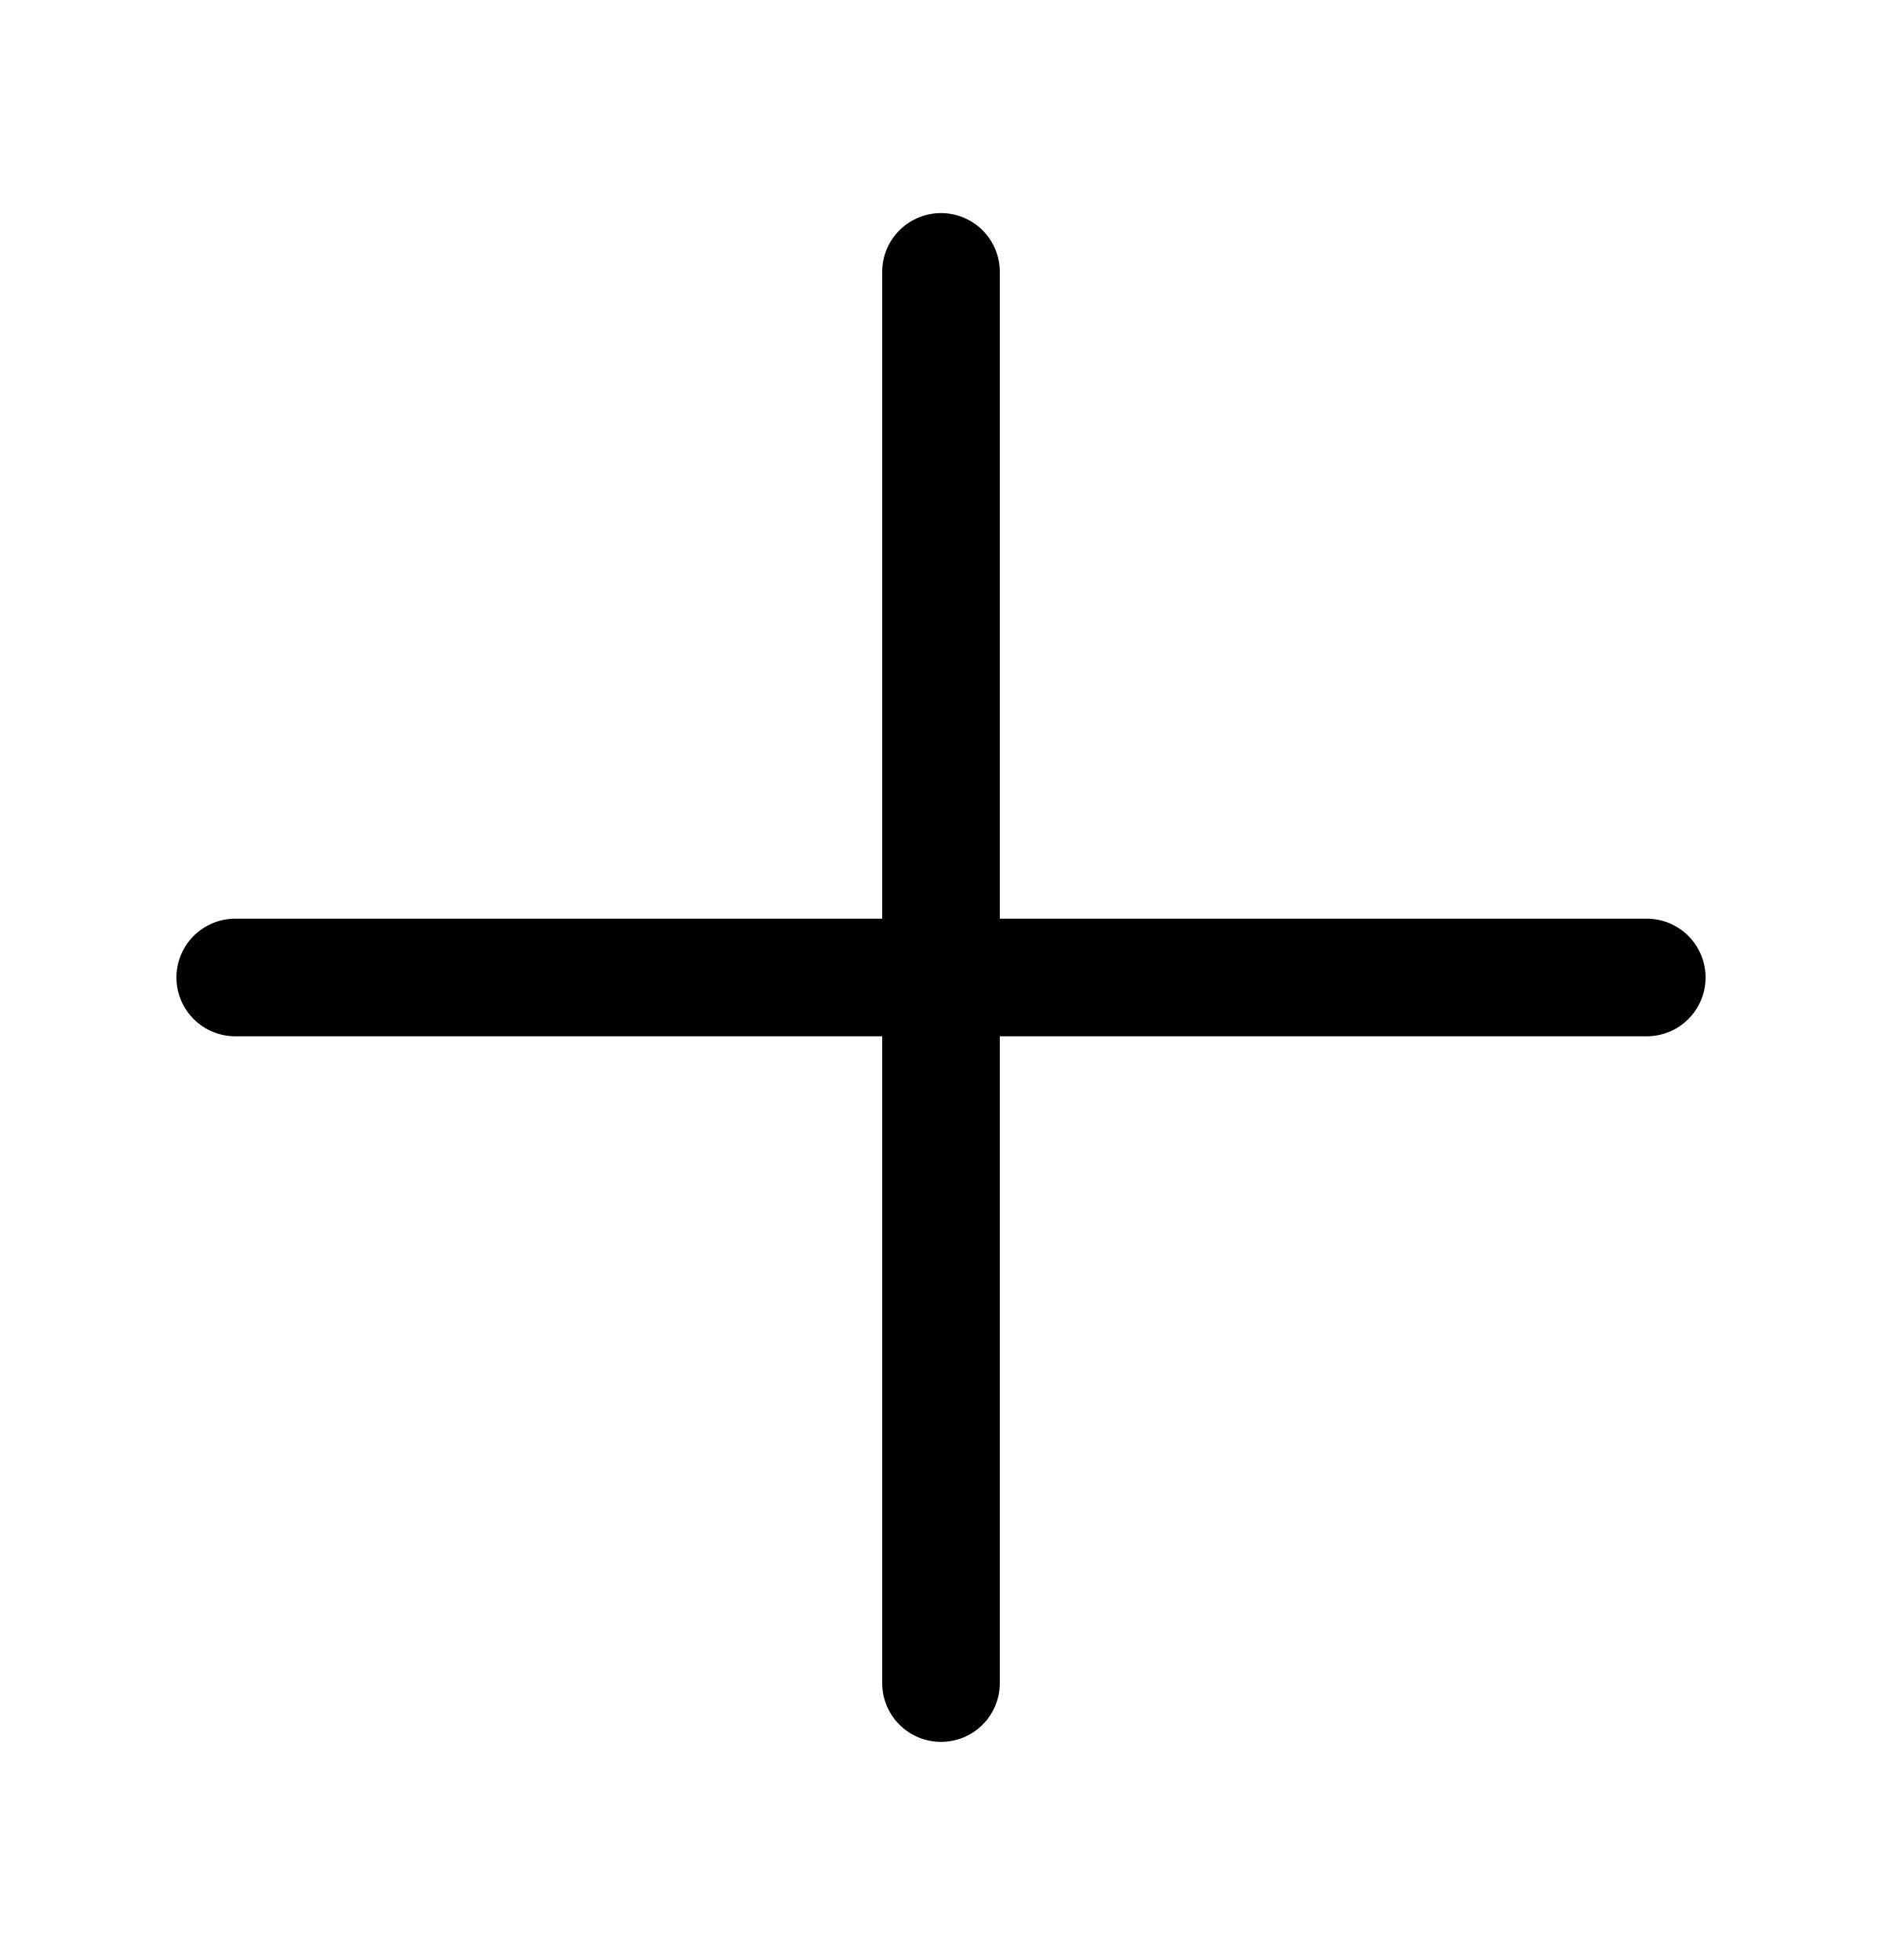
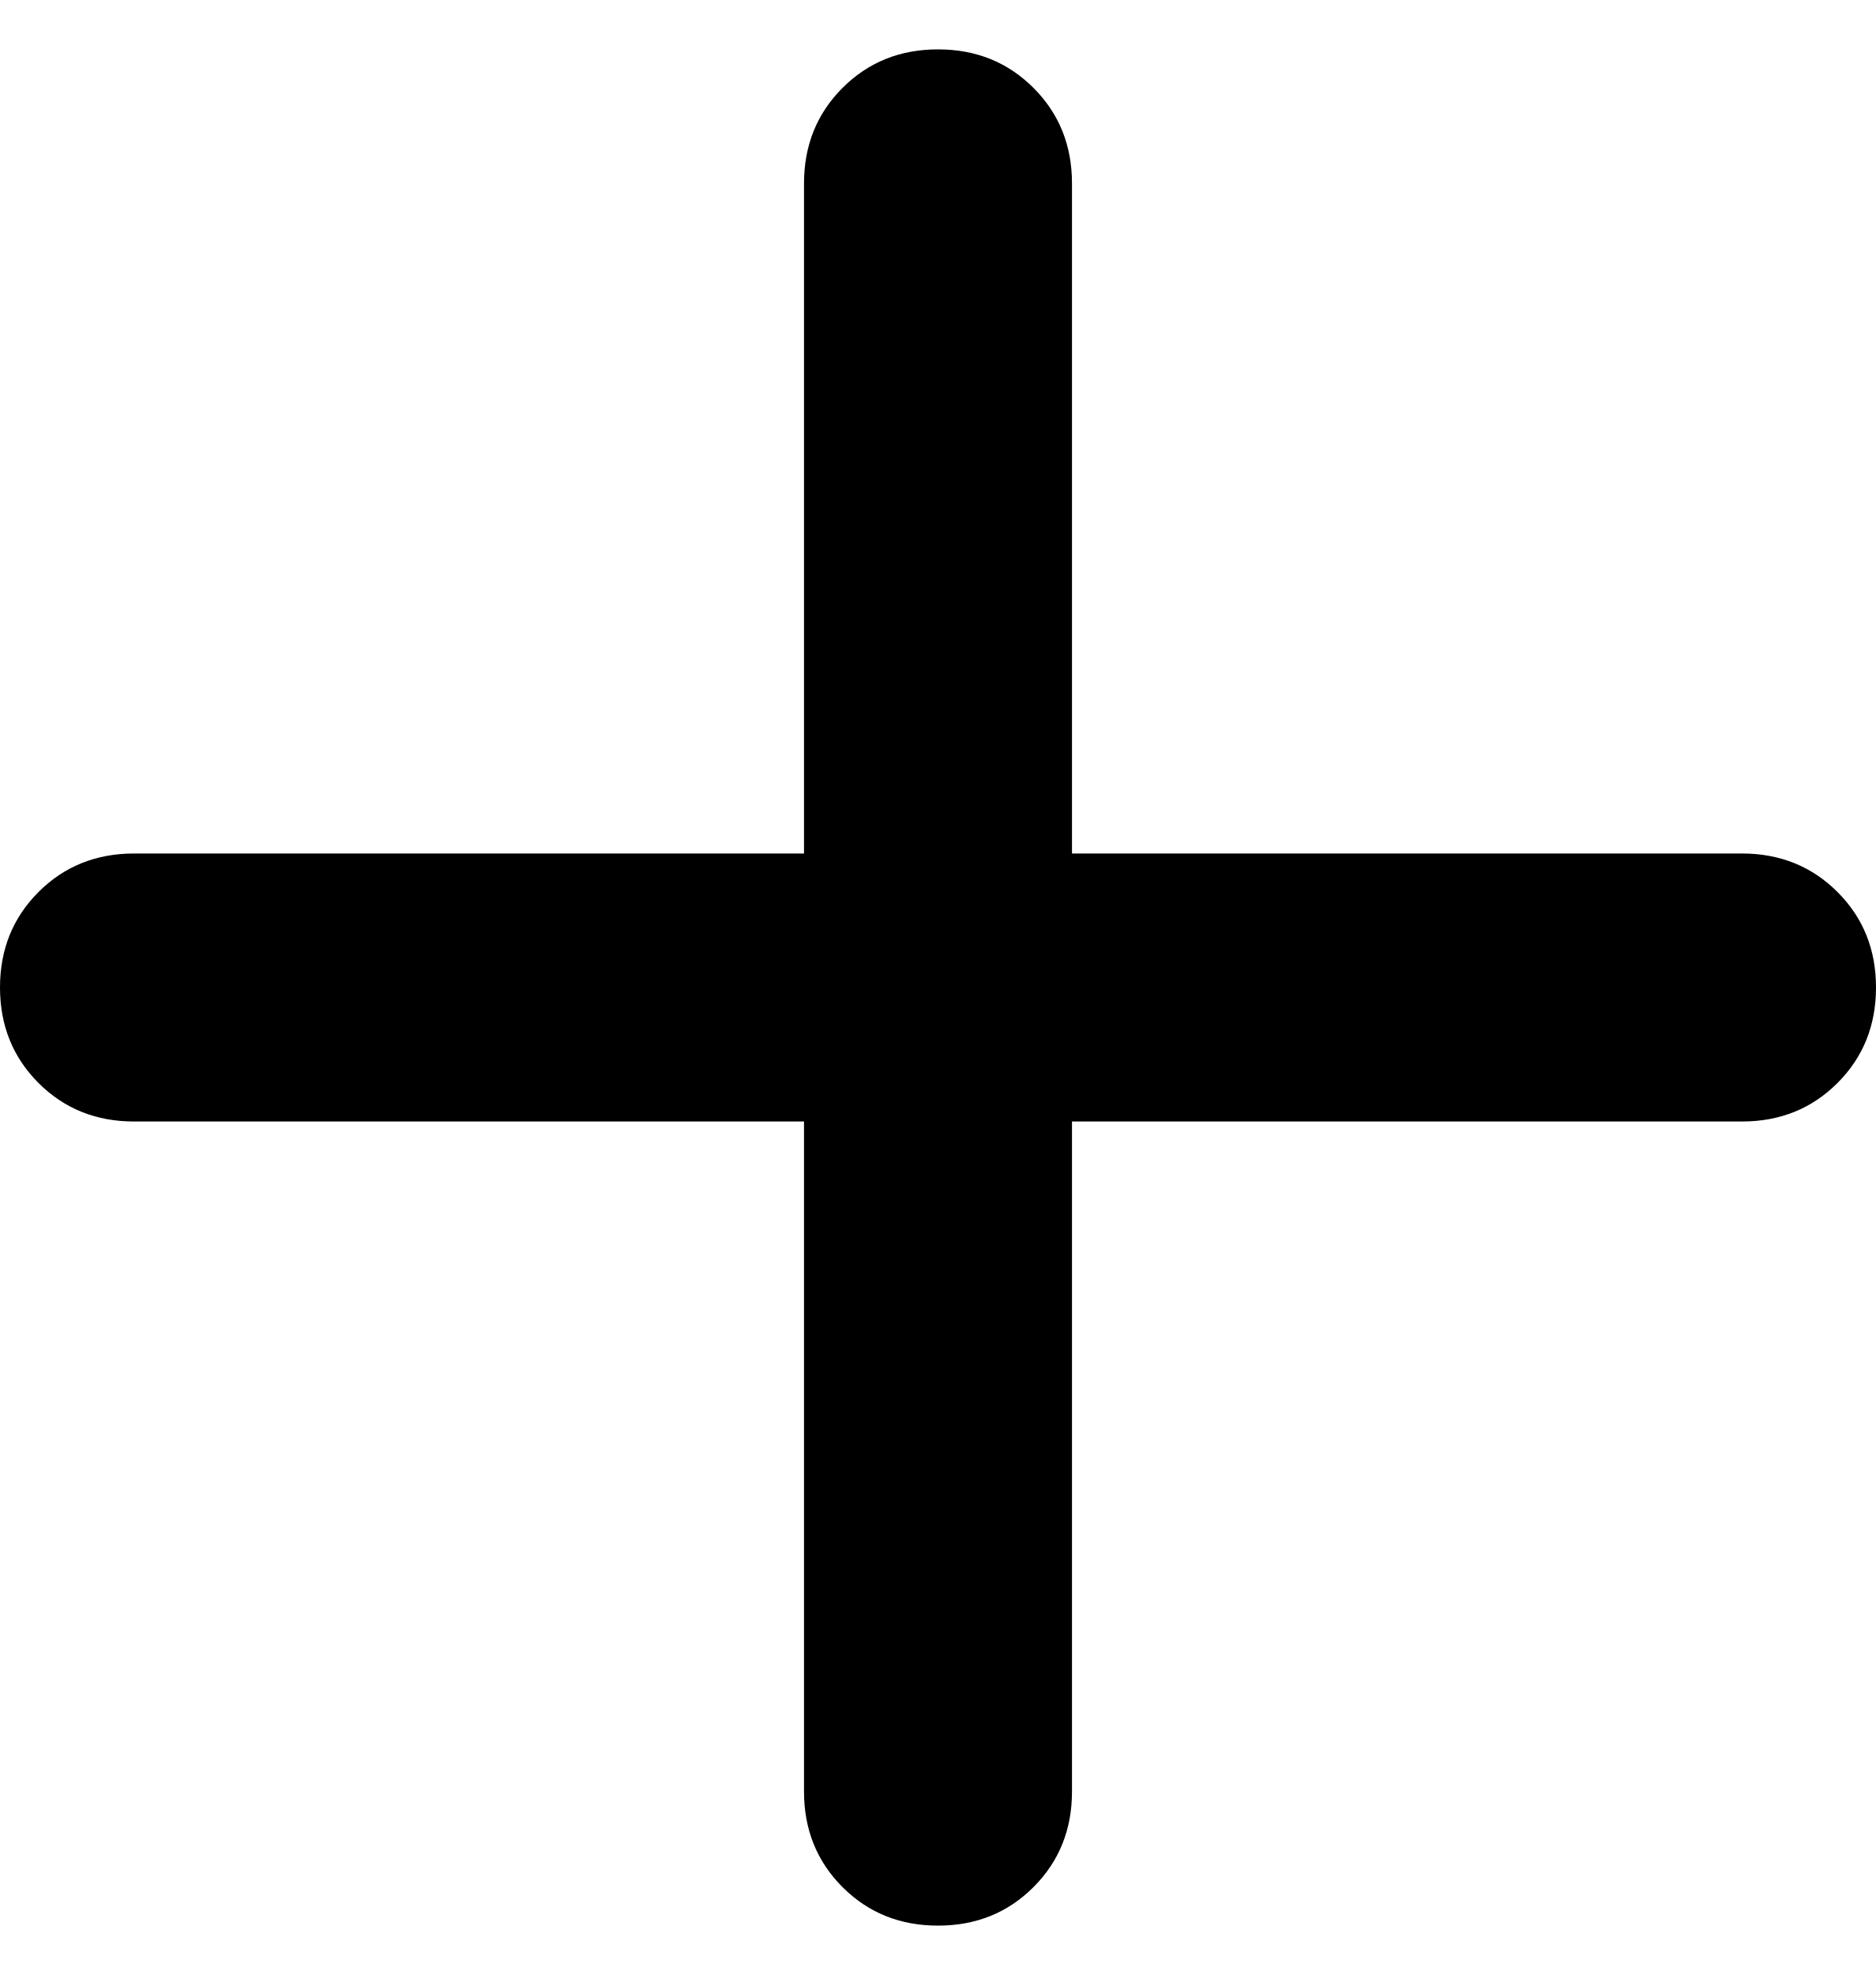
- <svg xmlns="http://www.w3.org/2000/svg" width="24" height="25" fill="none" viewBox="0 0 24 25">
-   <path d="M12 3.468v18m9-9H3" stroke="currentColor" stroke-width="1.5" stroke-linecap="round" stroke-linejoin="round" />
+ <svg xmlns="http://www.w3.org/2000/svg" width="19" height="20" fill="none" viewBox="0 0 19 20">
+   <path d="M8.143 11.357H1.357c-.384 0-.707-.13-.967-.39S0 10.384 0 10c0-.385.13-.707.39-.967s.583-.39.967-.39h6.786V1.857c0-.384.13-.707.39-.967S9.115.5 9.5.5s.707.13.967.39.39.583.39.967v6.786h6.786c.384 0 .707.13.967.39s.39.582.39.967c0 .384-.13.707-.39.967s-.583.39-.967.39h-6.786v6.786c0 .384-.13.707-.39.967s-.582.39-.967.39-.707-.13-.967-.39-.39-.583-.39-.967v-6.786z" fill="currentColor" />
</svg>
